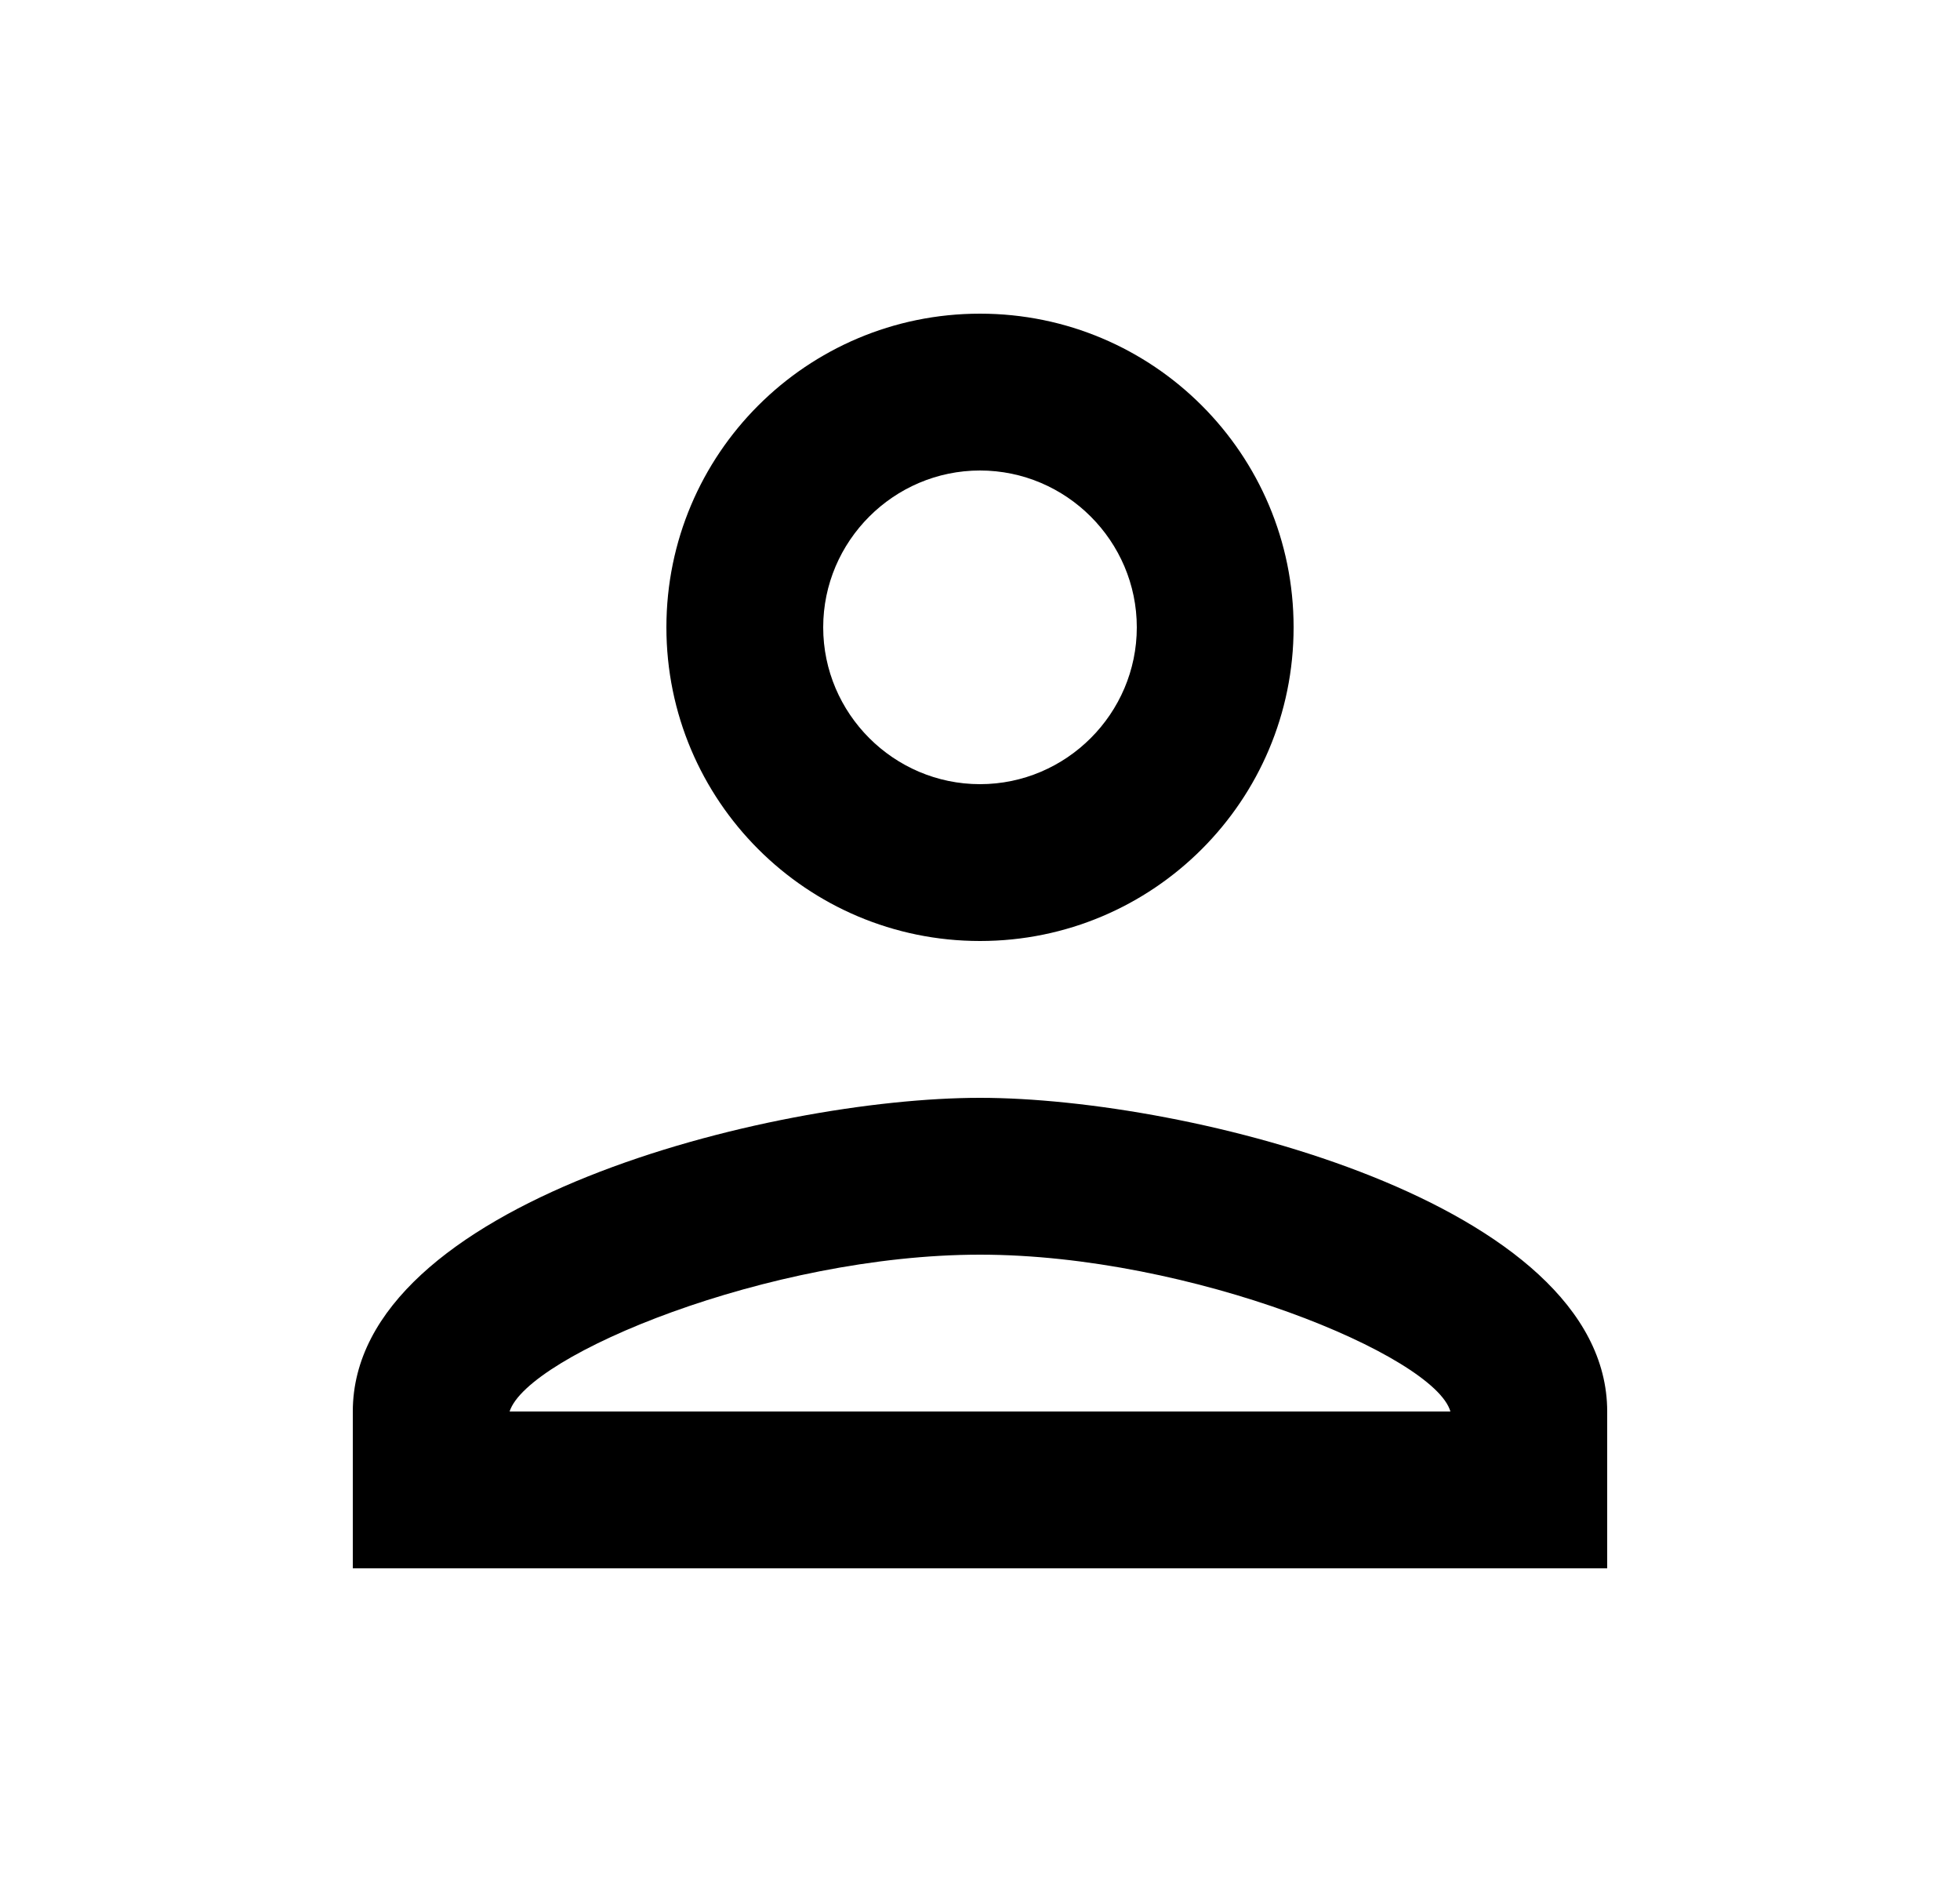
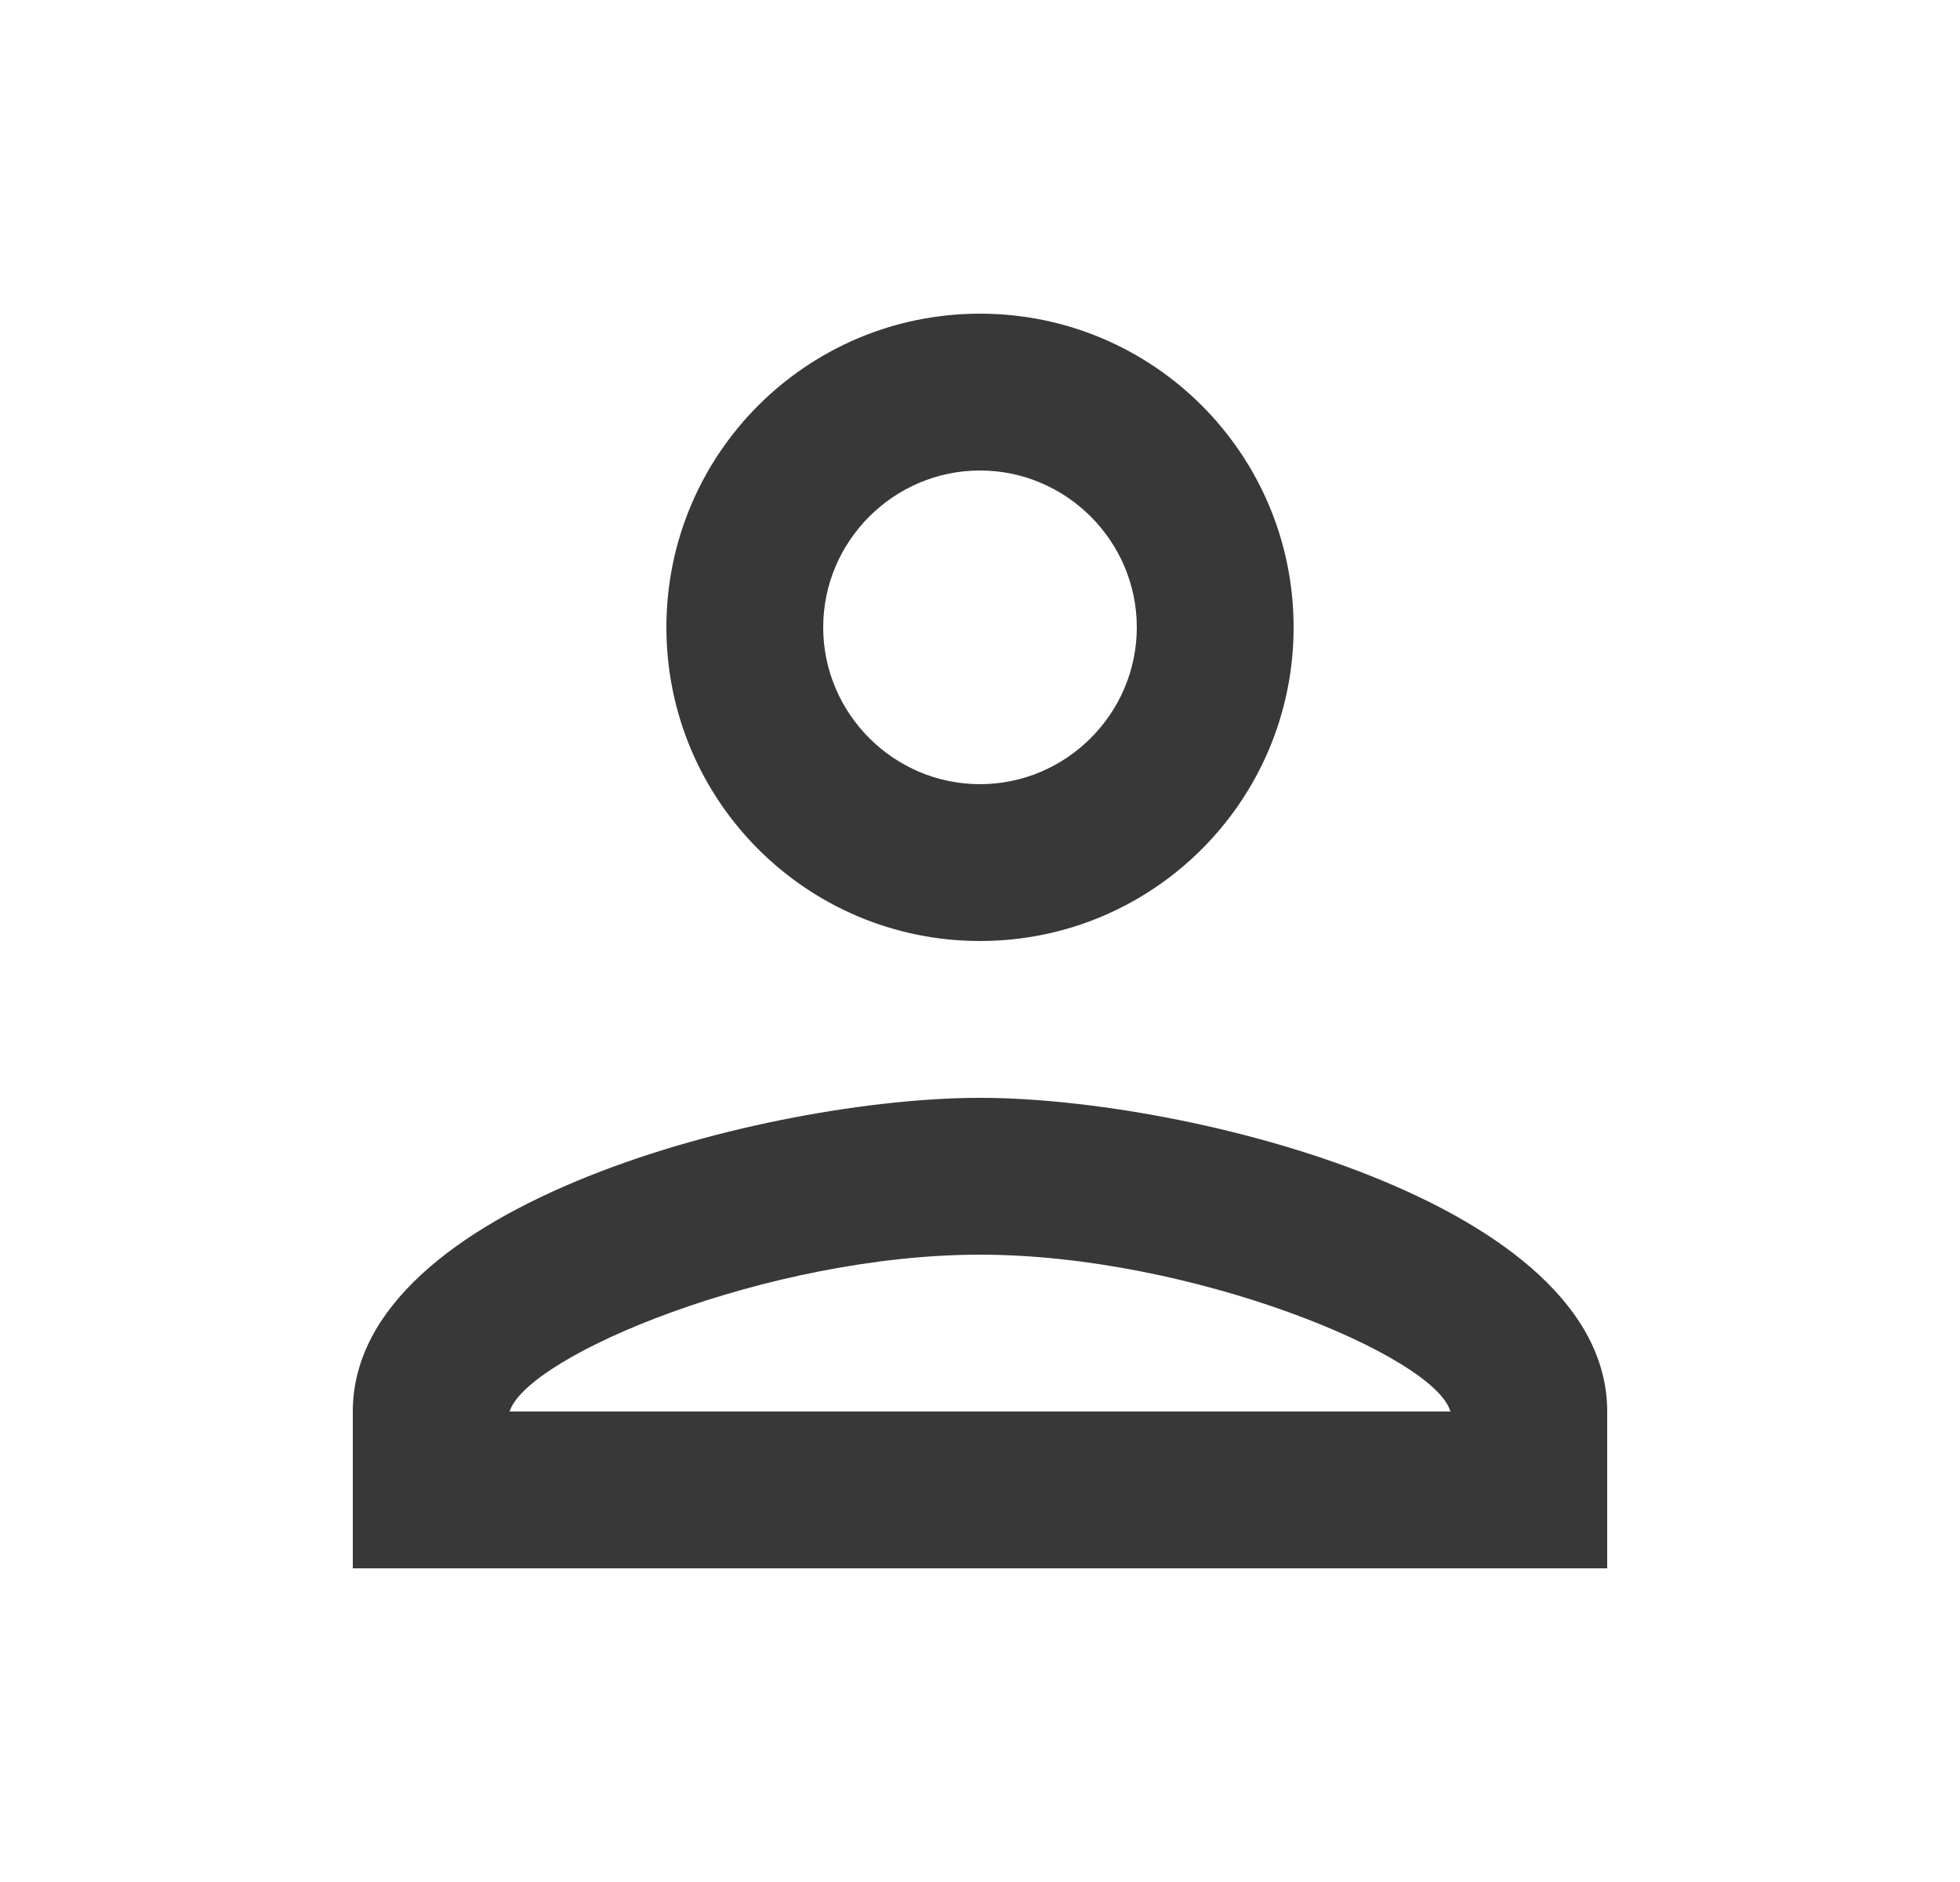
<svg xmlns="http://www.w3.org/2000/svg" width="25" height="24" viewBox="0 0 25 24" fill="none">
-   <path d="M12.5 6C13.6 6 14.5 6.9 14.5 8C14.5 9.1 13.6 10 12.5 10C11.4 10 10.5 9.1 10.5 8C10.5 6.9 11.4 6 12.5 6ZM12.5 16C15.2 16 18.3 17.29 18.5 18H6.5C6.73 17.28 9.81 16 12.5 16ZM12.5 4C10.29 4 8.5 5.79 8.5 8C8.5 10.21 10.29 12 12.5 12C14.71 12 16.5 10.21 16.5 8C16.5 5.79 14.71 4 12.5 4ZM12.5 14C9.83 14 4.5 15.34 4.5 18V20H20.5V18C20.5 15.34 15.17 14 12.5 14Z" fill="black" />
+   <path d="M12.5 6C13.6 6 14.5 6.9 14.5 8C14.5 9.1 13.6 10 12.5 10C11.4 10 10.5 9.1 10.5 8C10.5 6.9 11.4 6 12.5 6ZM12.5 16C15.2 16 18.3 17.29 18.5 18H6.5C6.73 17.28 9.81 16 12.5 16ZM12.5 4C10.29 4 8.5 5.79 8.5 8C8.5 10.21 10.29 12 12.5 12C14.71 12 16.5 10.21 16.5 8C16.5 5.79 14.71 4 12.5 4ZM12.5 14C9.83 14 4.5 15.34 4.5 18V20H20.5V18C20.5 15.34 15.17 14 12.5 14Z" fill="#383838" />
</svg>
